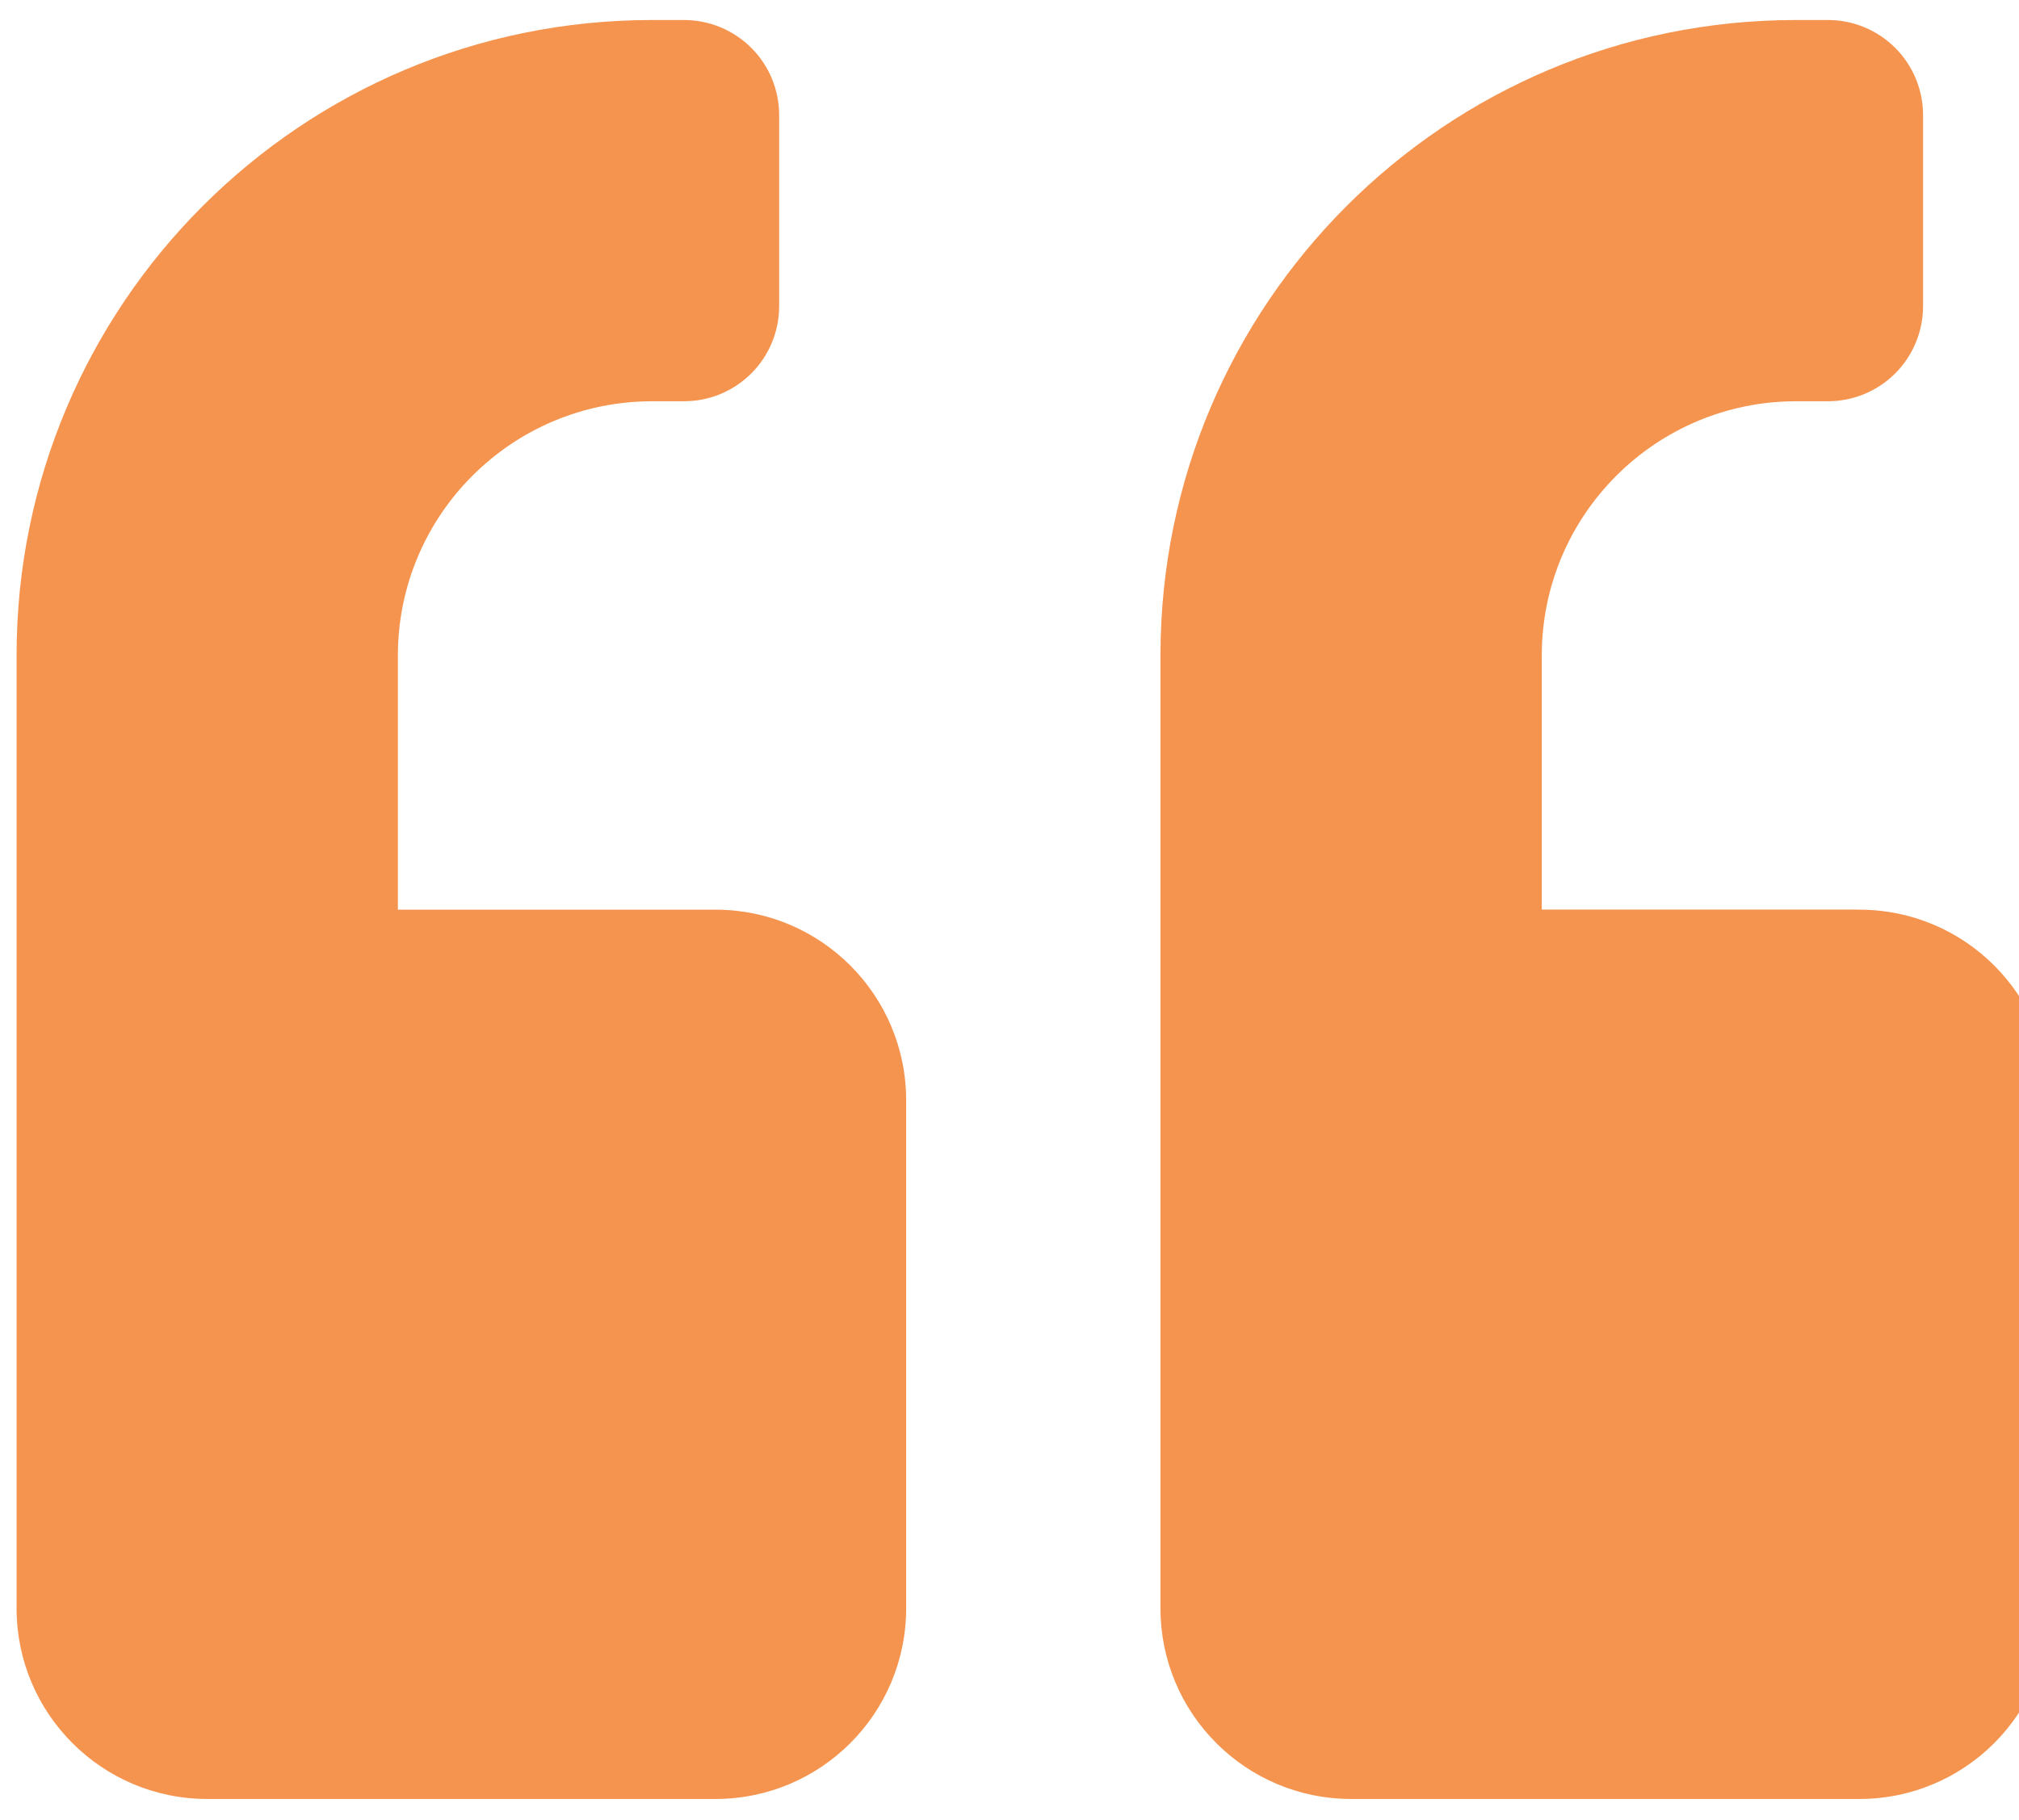
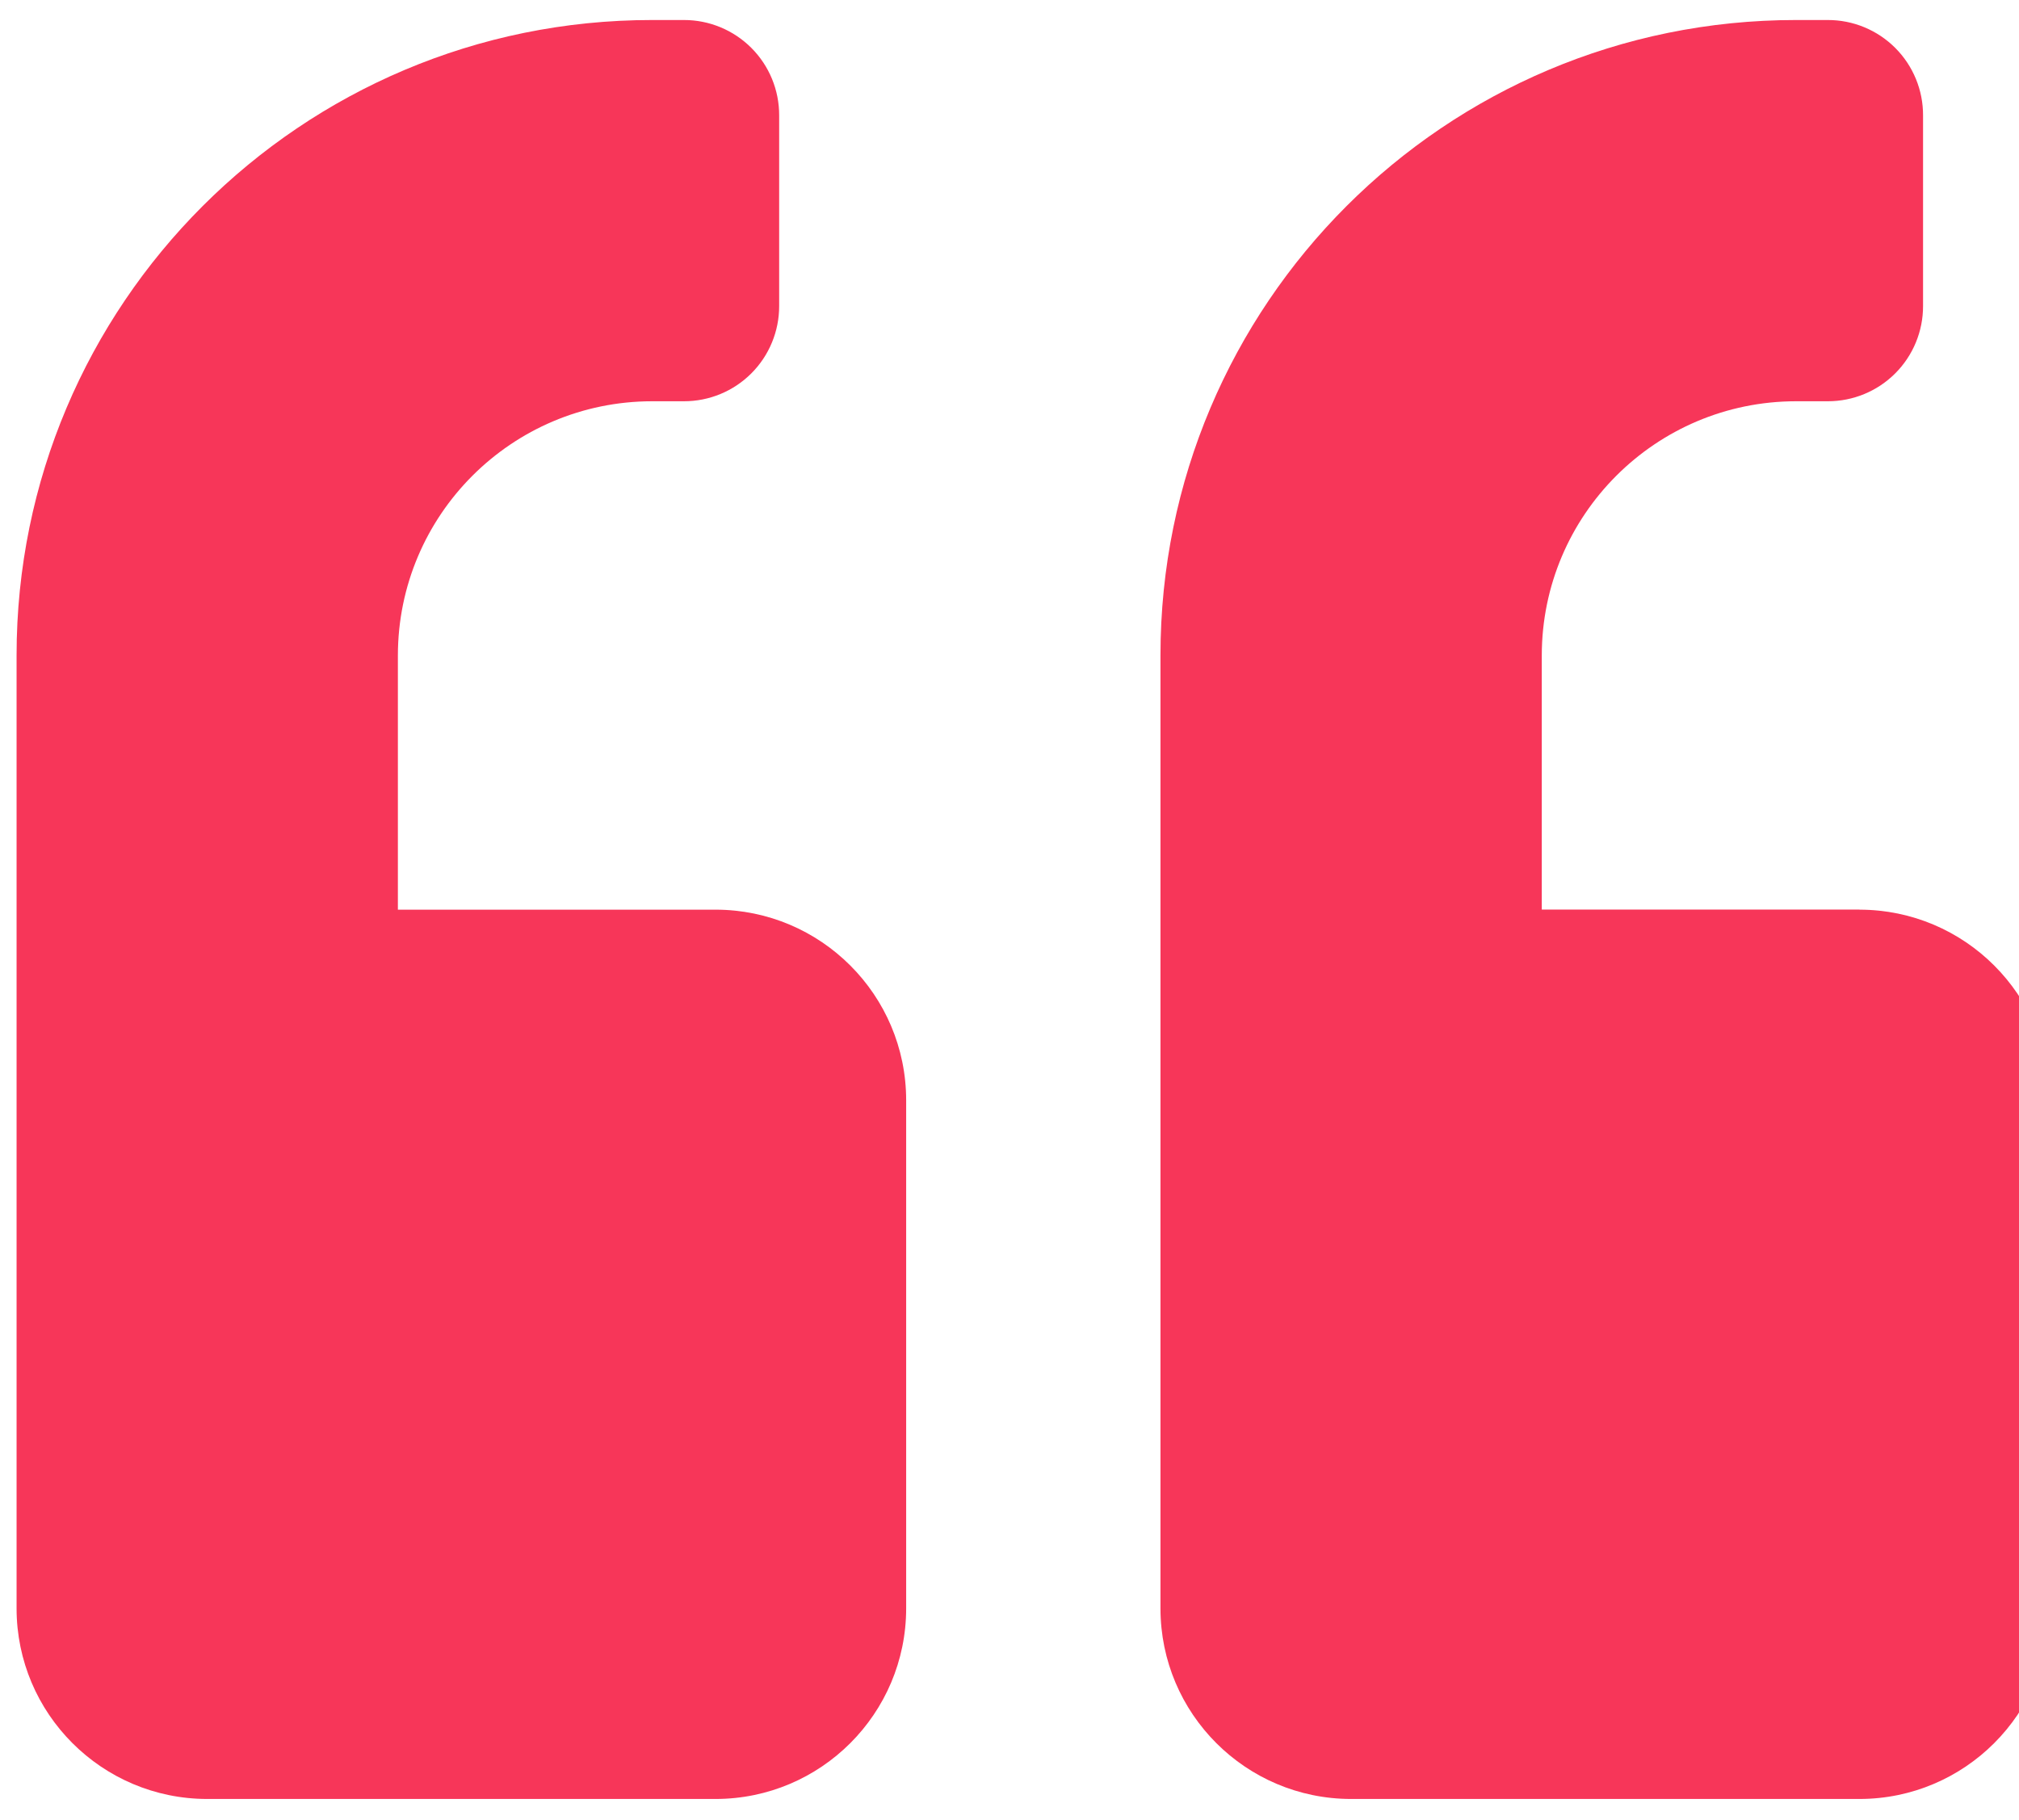
<svg xmlns="http://www.w3.org/2000/svg" width="71" height="64" viewBox="0 0 71 64">
  <defs>
-     <clipPath id="clip-path">
-       <rect id="Rectangle_9" data-name="Rectangle 9" width="71" height="64" transform="translate(-0.261 0.217)" fill="#f37923" />
+     <clipPath id="a">
+       <rect width="71" height="64" transform="translate(-0.261 0.217)" fill="#f73659" />
    </clipPath>
  </defs>
-   <g id="Quote_left" data-name="Quote left" transform="translate(0.261 -0.217)" opacity="0.8" clip-path="url(#clip-path)">
-     <path id="Tracé_3" data-name="Tracé 3" d="M64.809,31.287H53.635V22.348a8.947,8.947,0,0,1,8.939-8.939h1.117a3.344,3.344,0,0,0,3.352-3.352v-6.7A3.344,3.344,0,0,0,63.691,0H62.574A22.342,22.342,0,0,0,40.226,22.348V55.87a6.706,6.706,0,0,0,6.7,6.7H64.809a6.706,6.706,0,0,0,6.7-6.7V37.991a6.706,6.706,0,0,0-6.7-6.7m-40.226,0H13.409V22.348a8.947,8.947,0,0,1,8.939-8.939h1.117a3.344,3.344,0,0,0,3.352-3.352v-6.7A3.344,3.344,0,0,0,23.465,0H22.348A22.342,22.342,0,0,0,0,22.348V55.87a6.706,6.706,0,0,0,6.7,6.7H24.583a6.706,6.706,0,0,0,6.7-6.7V37.991a6.706,6.706,0,0,0-6.7-6.7" transform="translate(0.322 0.921)" fill="#f37923" />
+   <g transform="translate(0.261 -0.217)" clip-path="url(#a)">
+     <path d="M64.809,31.287H53.635V22.348a8.947,8.947,0,0,1,8.939-8.939h1.117a3.344,3.344,0,0,0,3.352-3.352v-6.7A3.344,3.344,0,0,0,63.691,0H62.574A22.342,22.342,0,0,0,40.226,22.348V55.87a6.706,6.706,0,0,0,6.7,6.7H64.809a6.706,6.706,0,0,0,6.7-6.7V37.991a6.706,6.706,0,0,0-6.7-6.7m-40.226,0H13.409V22.348a8.947,8.947,0,0,1,8.939-8.939h1.117a3.344,3.344,0,0,0,3.352-3.352v-6.7A3.344,3.344,0,0,0,23.465,0H22.348A22.342,22.342,0,0,0,0,22.348V55.87a6.706,6.706,0,0,0,6.7,6.7H24.583a6.706,6.706,0,0,0,6.7-6.7V37.991a6.706,6.706,0,0,0-6.7-6.7" transform="translate(0.322 0.921)" fill="#f73659" />
  </g>
</svg>
